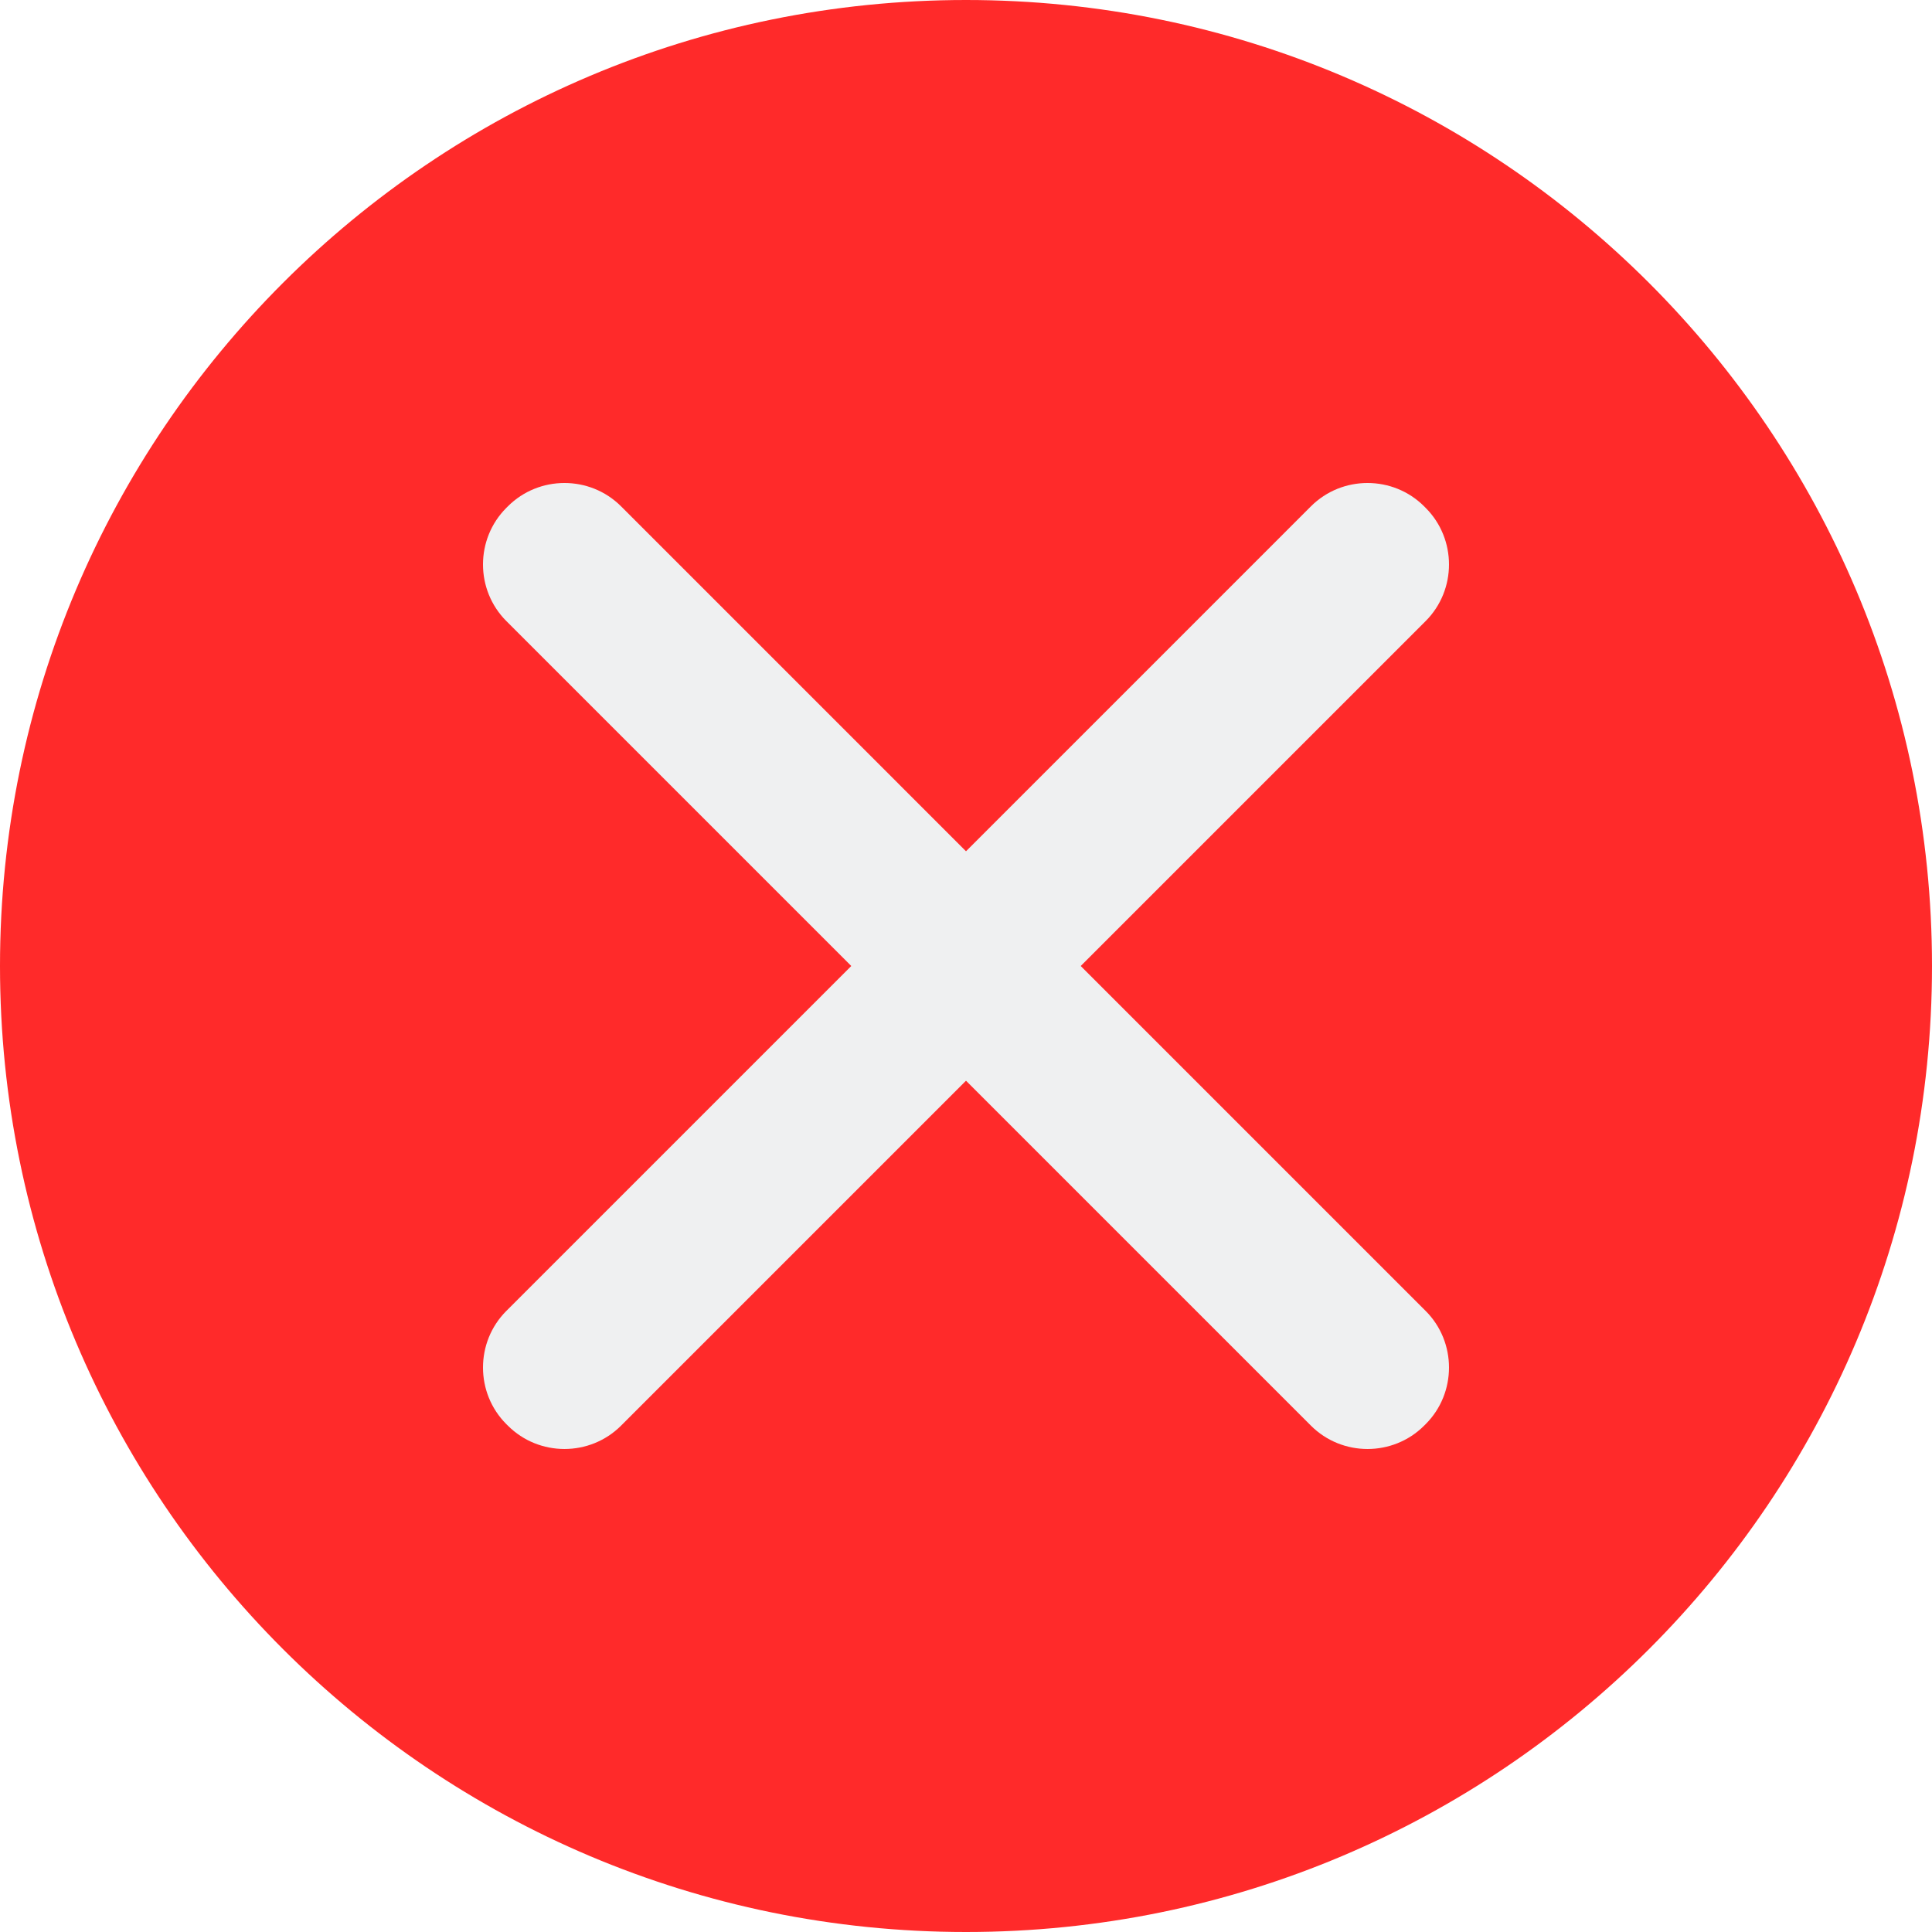
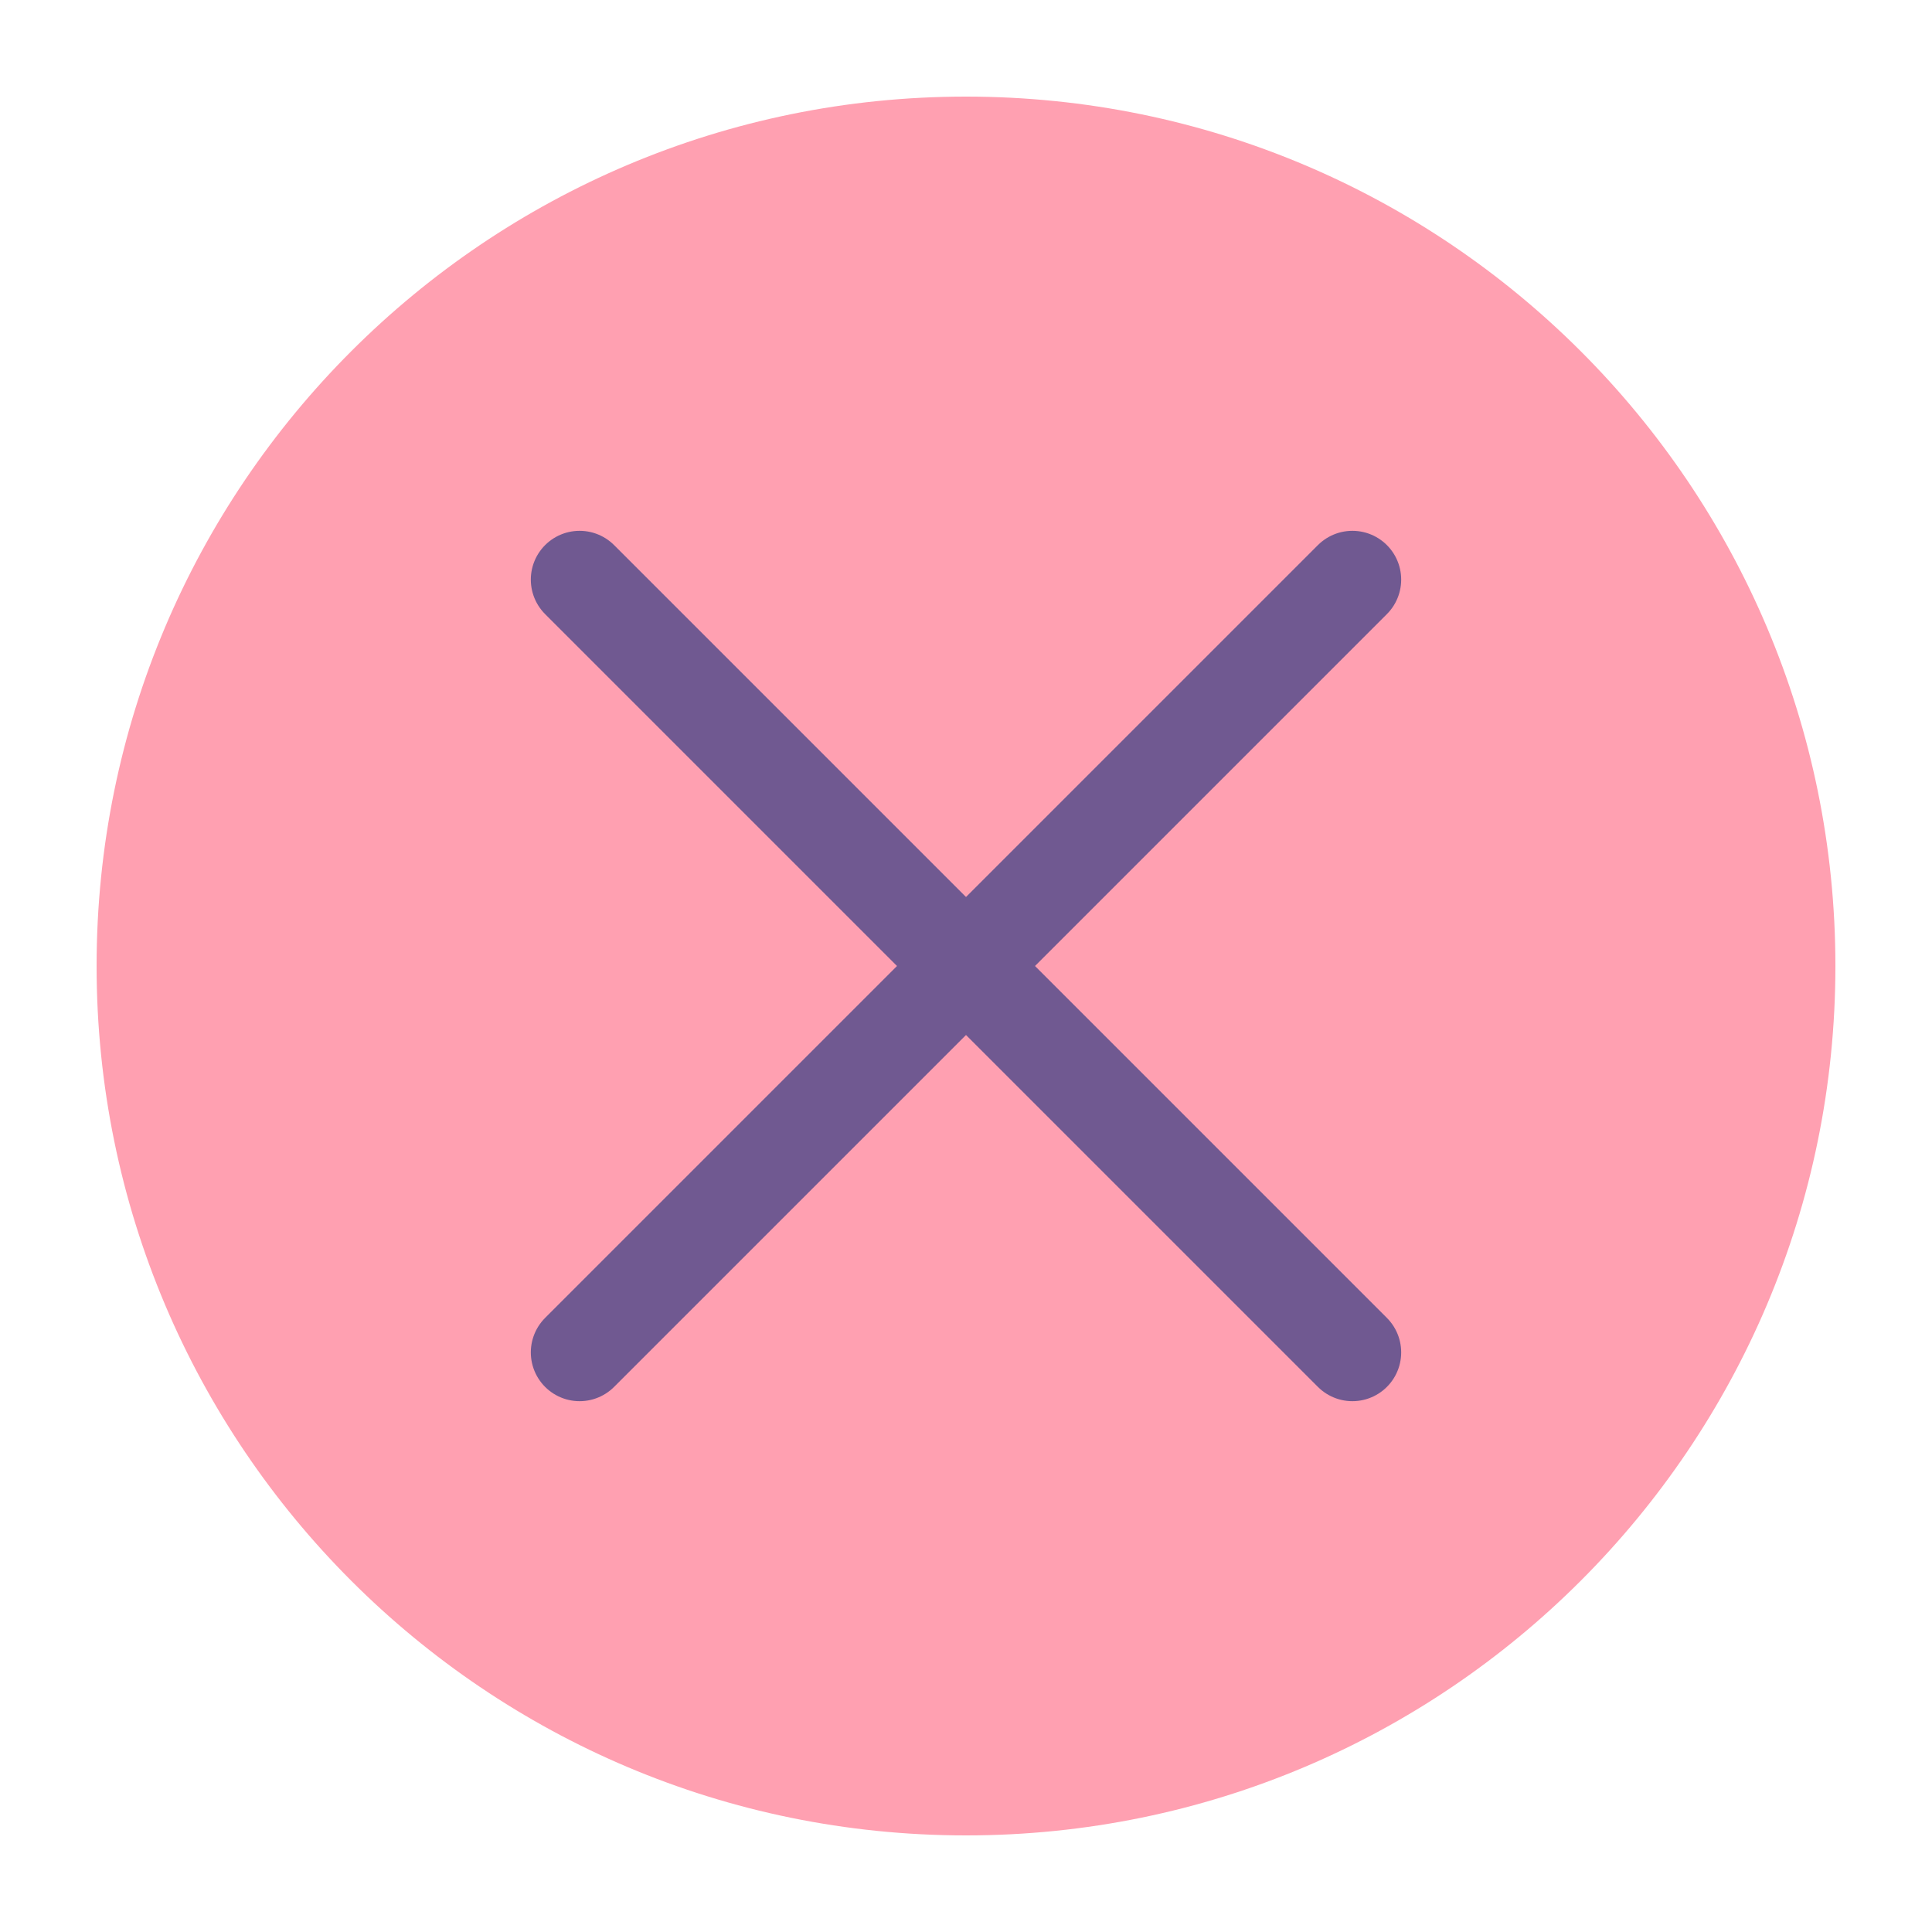
<svg xmlns="http://www.w3.org/2000/svg" viewBox="0 0 50 50" version="1.2" baseProfile="tiny">
  <defs>
</defs>
  <g fill="none" stroke="black" stroke-width="1" fill-rule="evenodd" stroke-linecap="square" stroke-linejoin="bevel">
-     <g fill="#ff2a2a" fill-opacity="1" stroke="none" transform="matrix(0.0548323,0,0,-0.0548323,-1.26386,49.2991)" font-family="Roboto" font-size="10" font-weight="870" font-style="normal">
-       <path vector-effect="none" fill-rule="nonzero" d="M478.989,899.088 C730.791,899.088 934.921,694.961 934.921,443.153 C934.921,191.345 730.791,-12.783 478.989,-12.783 C227.18,-12.783 23.05,191.345 23.05,443.153 C23.05,694.961 227.18,899.088 478.989,899.088 " />
+     <g fill="#ffa0b1" fill-opacity="1" stroke="none" transform="matrix(2.5,0,0,2.5,2.5,2.5)" font-family="Roboto" font-size="10" font-weight="870" font-style="normal">
+       <circle cx="9" cy="9" r="9" />
    </g>
-     <g fill="#eff0f1" fill-opacity="1" stroke="none" transform="matrix(0.0548323,0,0,-0.0548323,-1.26386,49.2991)" font-family="Roboto" font-size="10" font-weight="870" font-style="normal">
-       <path vector-effect="none" fill-rule="nonzero" d="M262.04,280.359 L641.782,660.102 C656.478,674.797 680.521,674.797 695.225,660.102 L695.928,659.392 C710.627,644.696 710.627,620.652 695.932,605.952 L316.189,226.214 C301.49,211.514 277.445,211.514 262.75,226.214 L262.04,226.915 C247.343,241.615 247.343,265.664 262.04,280.359 " />
-     </g>
-     <g fill="#eff0f1" fill-opacity="1" stroke="none" transform="matrix(0.0548323,0,0,-0.0548323,-1.26386,49.2991)" font-family="Roboto" font-size="10" font-weight="870" font-style="normal">
-       <path vector-effect="none" fill-rule="nonzero" d="M316.193,660.099 L695.932,280.355 C710.627,265.66 710.627,241.611 695.932,226.916 L695.225,226.21 C680.525,211.51 656.482,211.51 641.785,226.21 L262.043,605.949 C247.342,620.649 247.342,644.693 262.043,659.393 L262.749,660.099 C277.448,674.798 301.493,674.798 316.193,660.099 " />
+     <g fill="none" stroke="#705991" stroke-opacity="1" stroke-width="1.01" stroke-linecap="round" stroke-linejoin="miter" stroke-miterlimit="2" transform="matrix(2.5,0,0,2.5,2.5,2.5)" font-family="Roboto" font-size="10" font-weight="870" font-style="normal">
+       <polyline fill="none" vector-effect="none" points="5,5 13,13 " />
+       <polyline fill="none" vector-effect="none" points="13,5 5,13 " />
    </g>
    <g fill="none" stroke="#000000" stroke-opacity="1" stroke-width="1" stroke-linecap="square" stroke-linejoin="bevel" transform="matrix(1,0,0,1,0,0)" font-family="Roboto" font-size="10" font-weight="870" font-style="normal">
</g>
  </g>
</svg>
